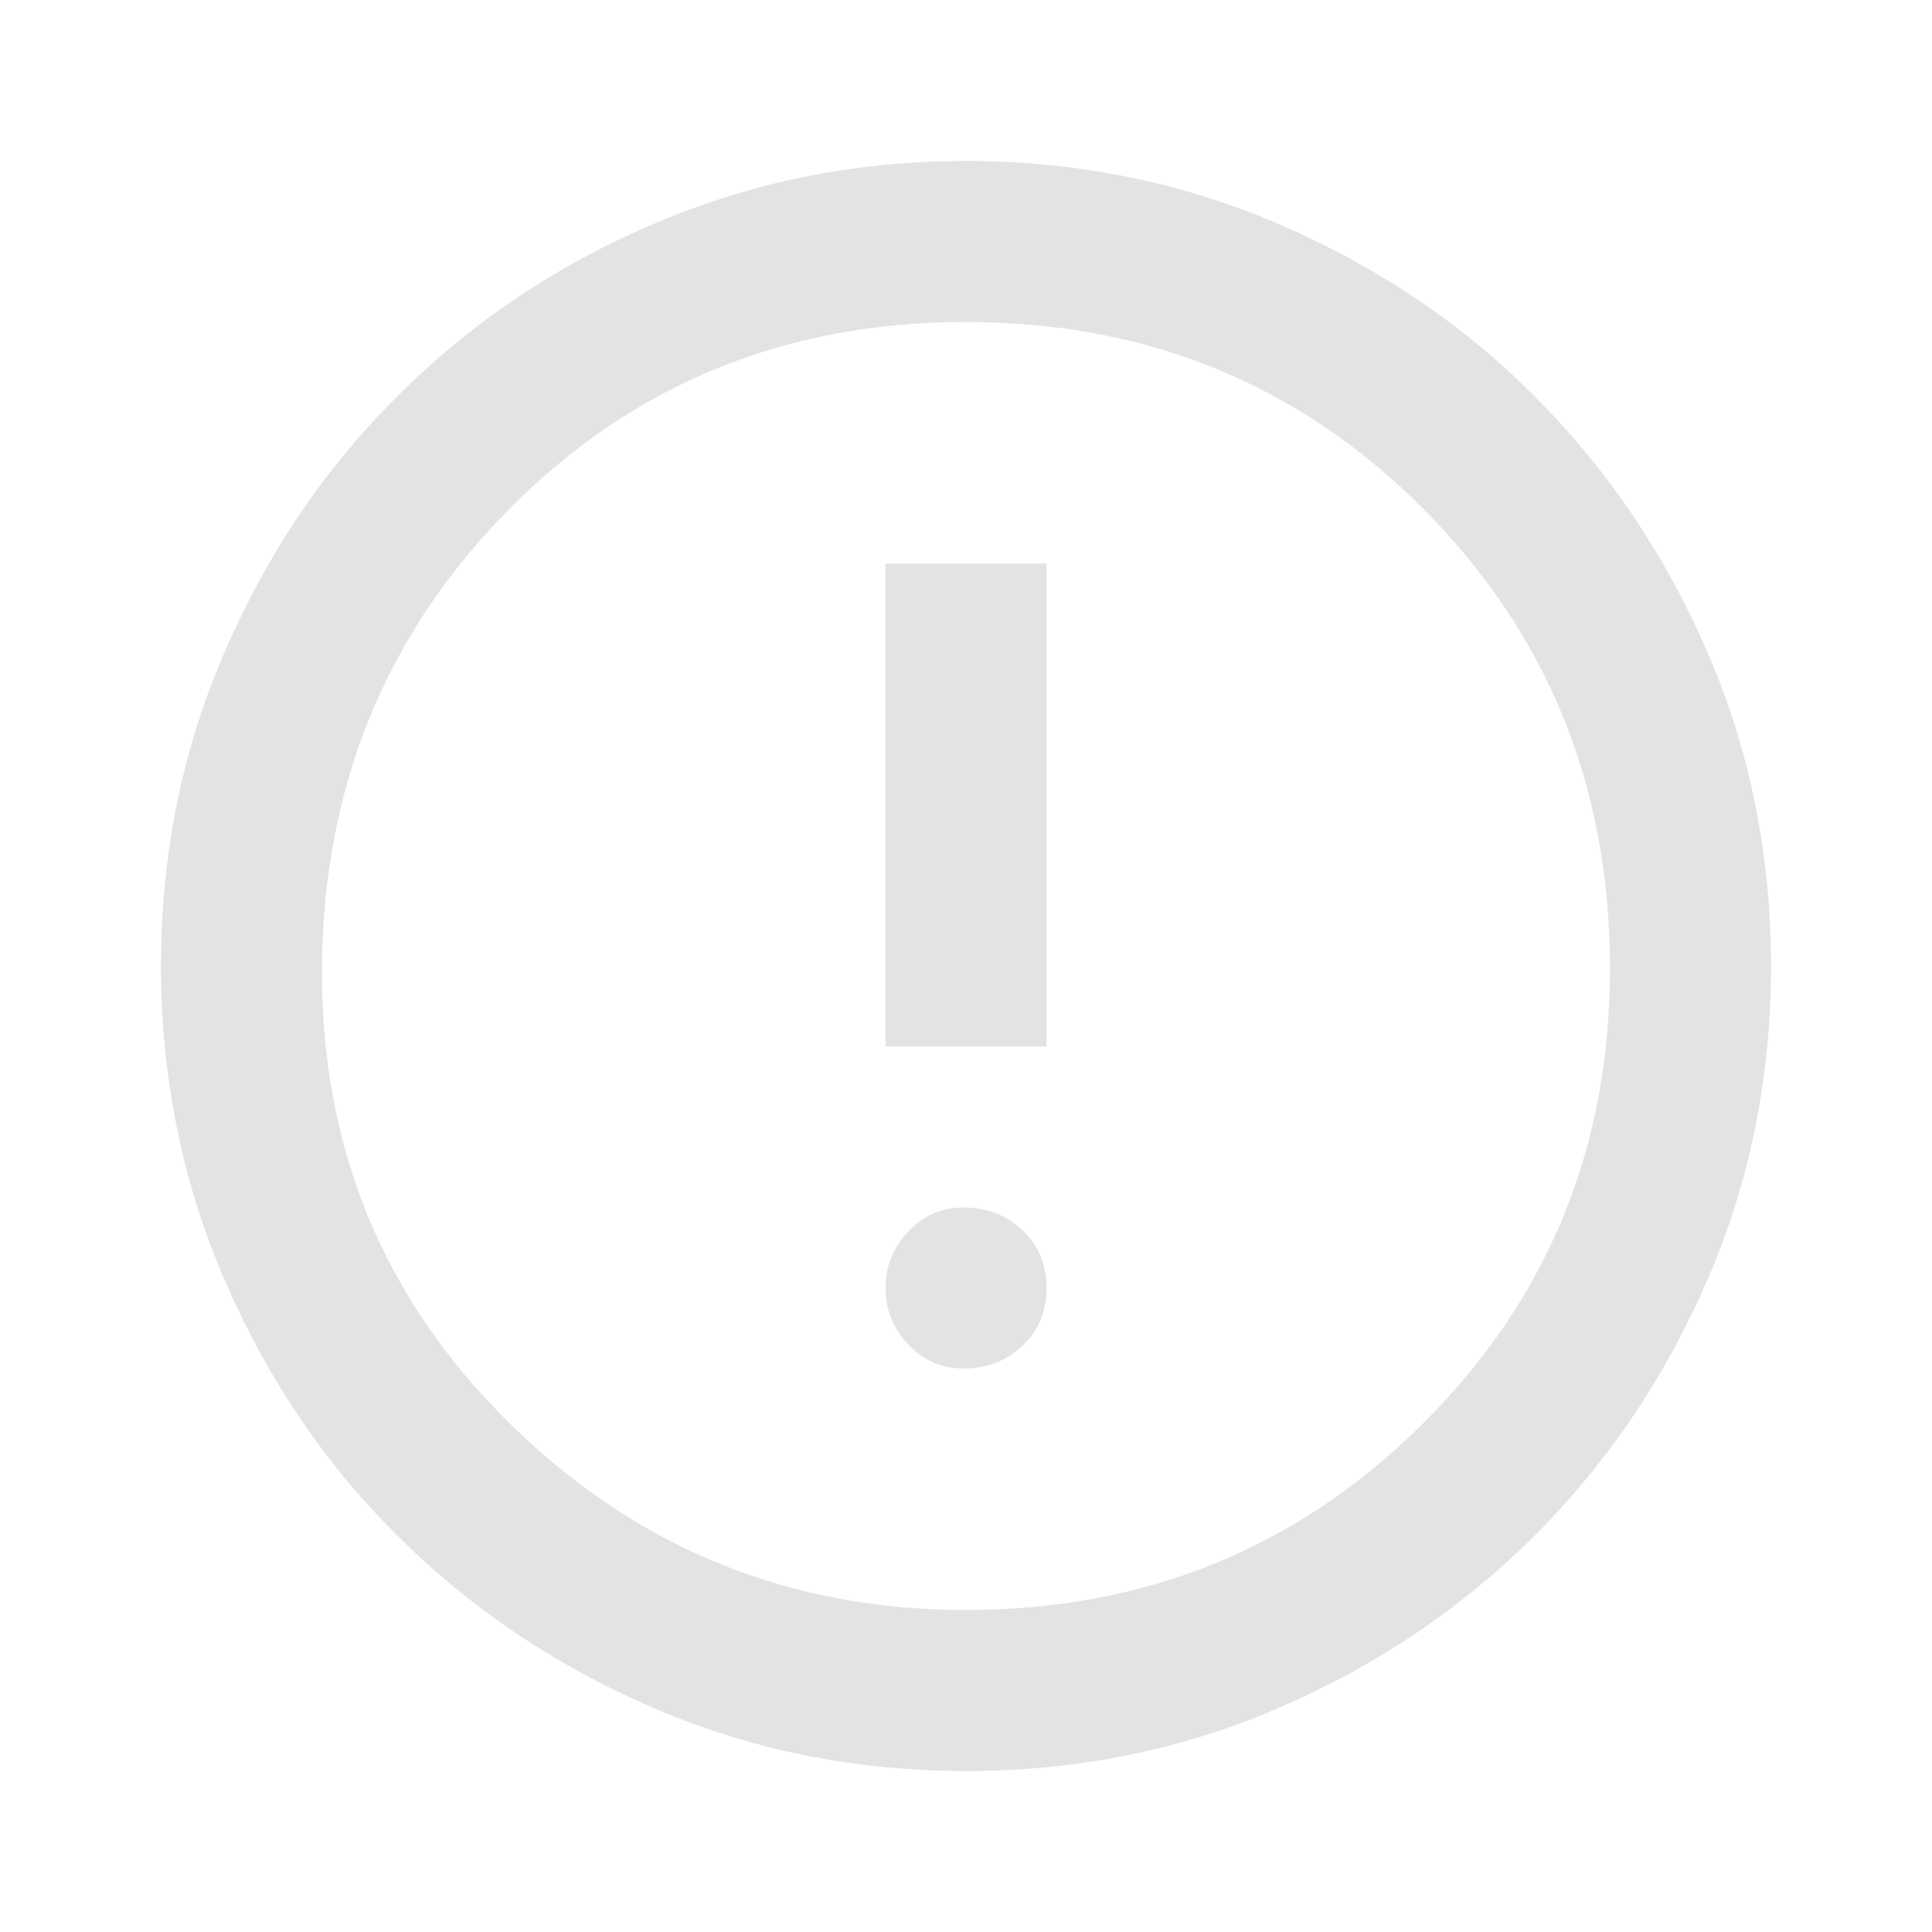
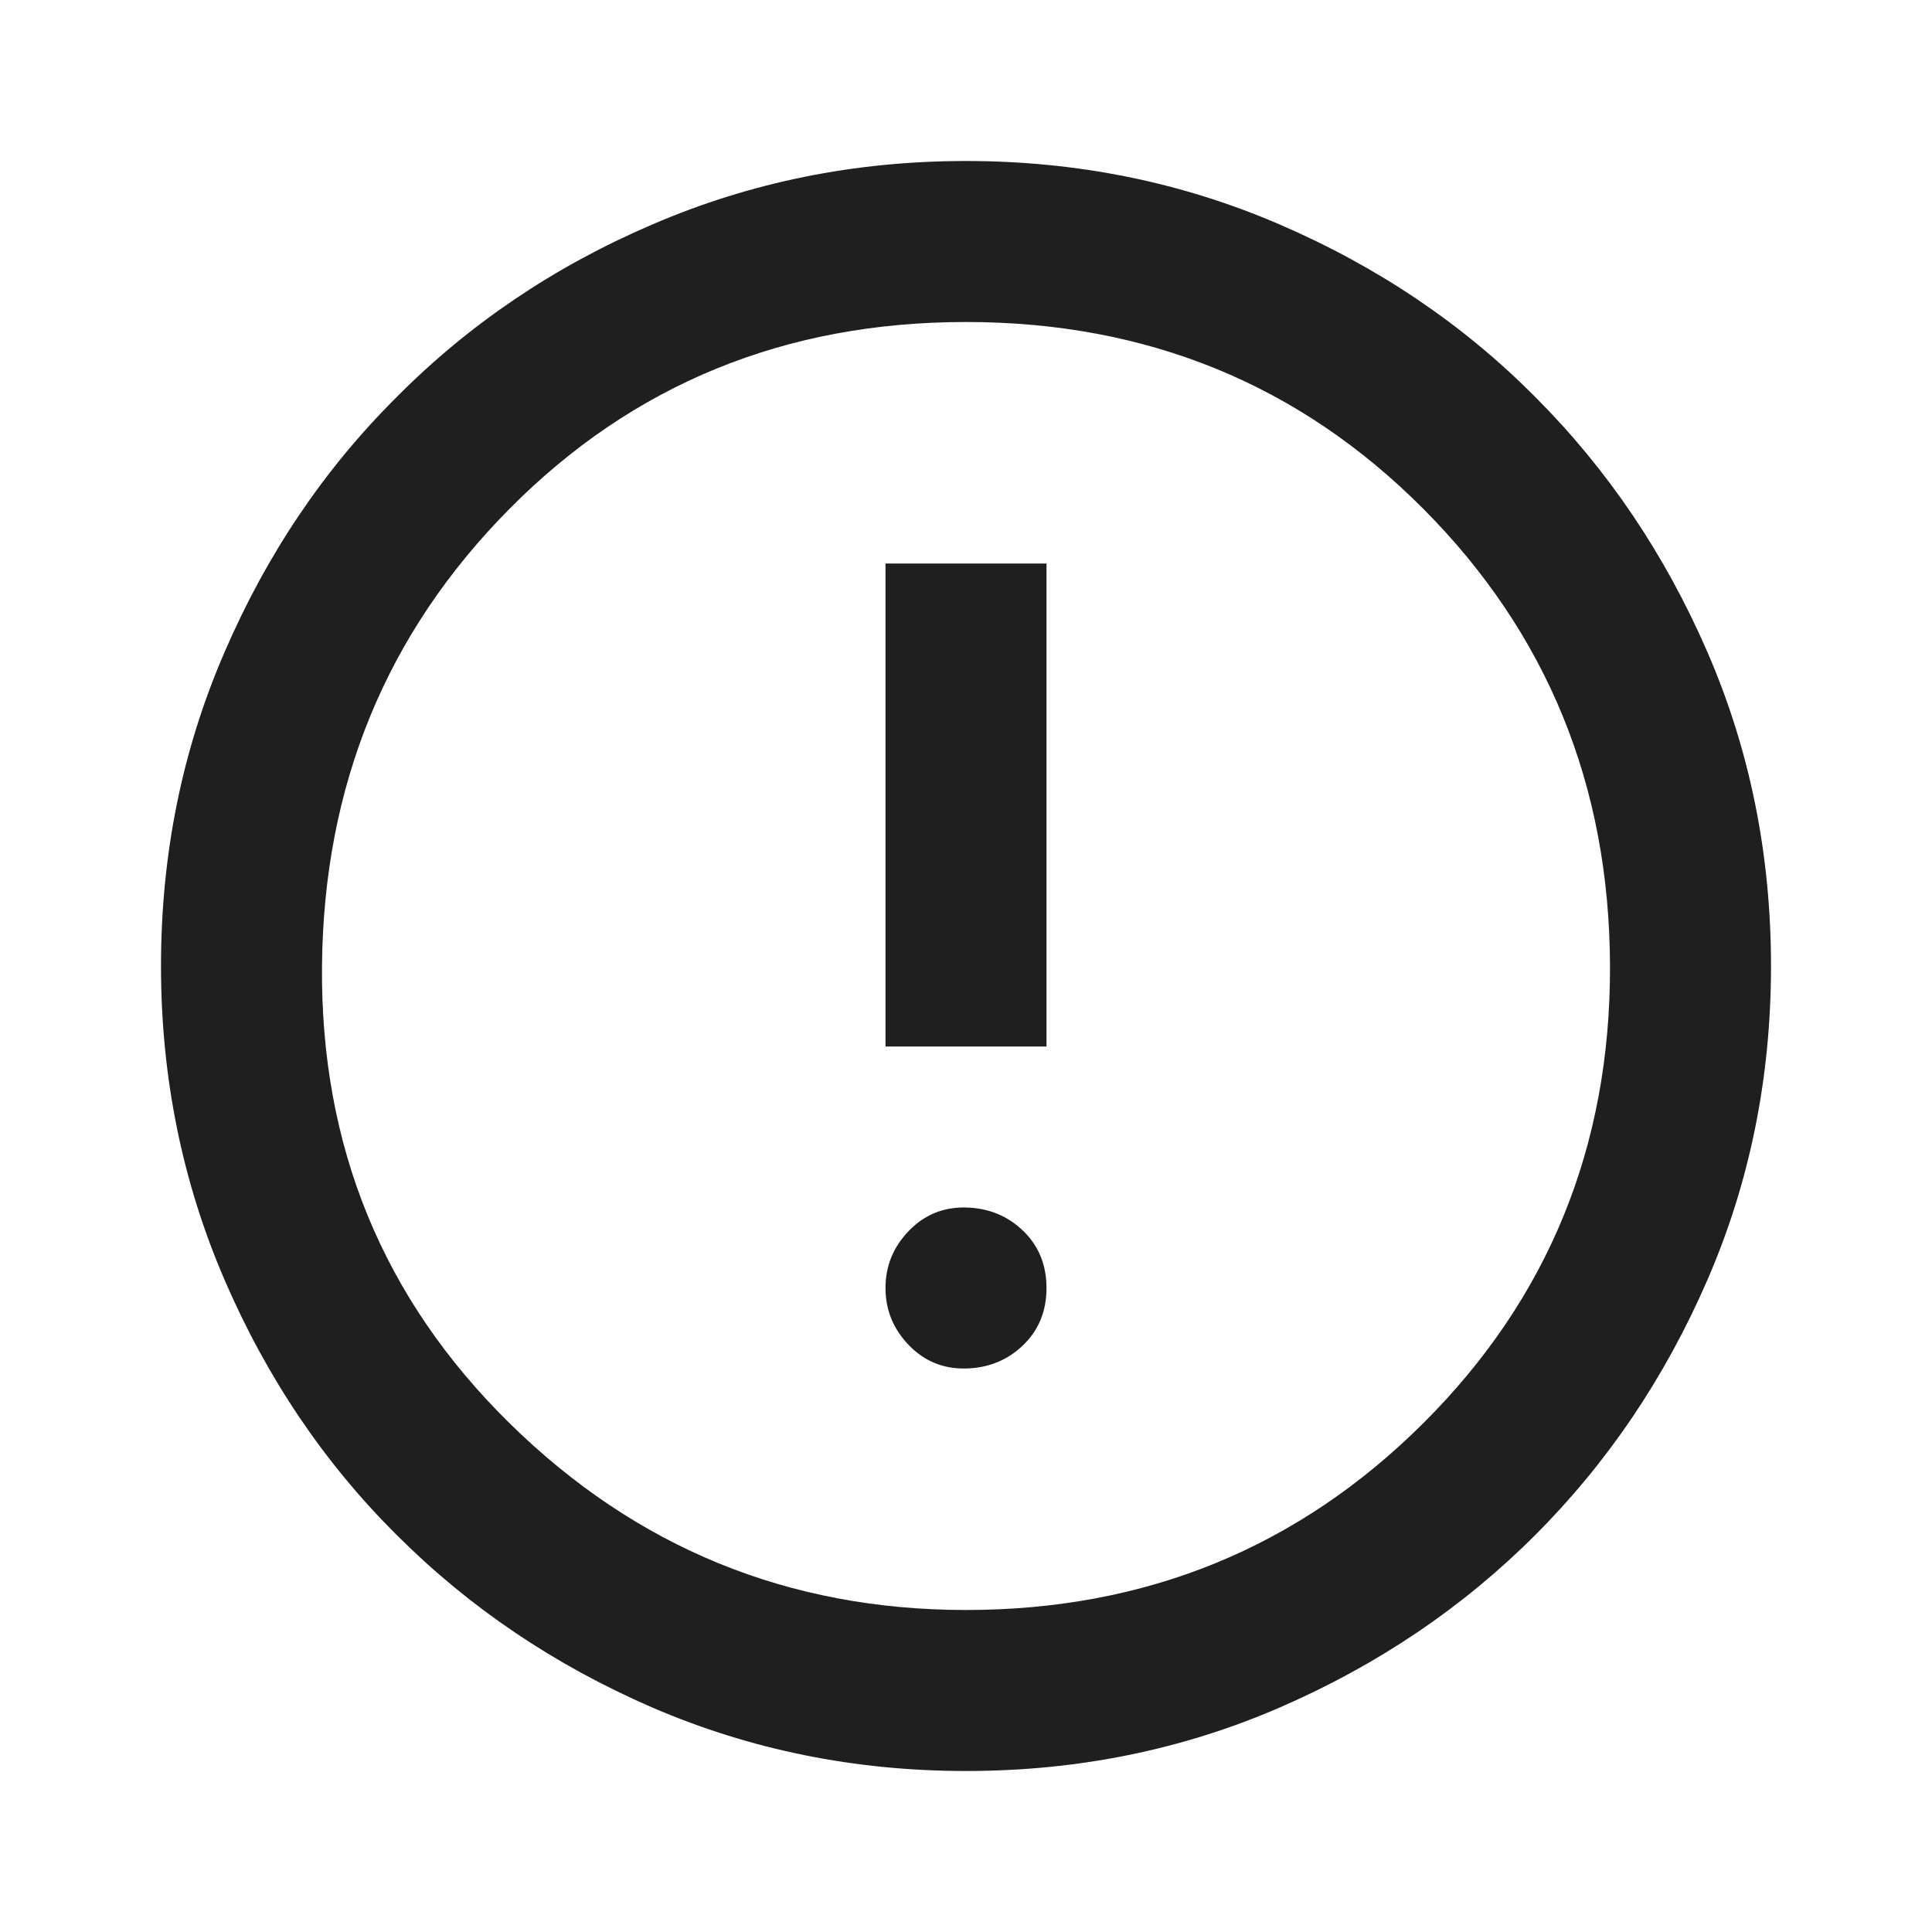
- <svg xmlns="http://www.w3.org/2000/svg" viewBox="0 0 24 24" height="24px" width="24px" fill="#e3e3e3">
+ <svg xmlns="http://www.w3.org/2000/svg" viewBox="0 0 24 24" height="24px" width="24px" fill="#1f1f1f">
  <path d="M12.71,16.71Q13,16.43 13,16t-0.29-0.71T12,15t-0.71,0.29T11,16t0.29,0.71T12,17t0.71-0.29ZM11,13h2V7H11v6Zm1,9q-2.07,0-3.9-0.79q-1.82-0.79-3.17-2.14Q3.58,17.73 2.79,15.9T2,12Q2,9.92 2.79,8.1Q3.58,6.27 4.93,4.93Q6.28,3.57 8.1,2.79Q9.93,2 12,2t3.9,0.79t3.17,2.14q1.35,1.35 2.14,3.17Q22,9.92 22,12t-0.79,3.9t-2.14,3.17q-1.35,1.35-3.17,2.14T12,22Zm0-2q3.35,0 5.68-2.32T20,12T17.68,6.32T12,4T6.33,6.32T4,12t2.33,5.68T12,20Zm0-8Z" />
</svg>
